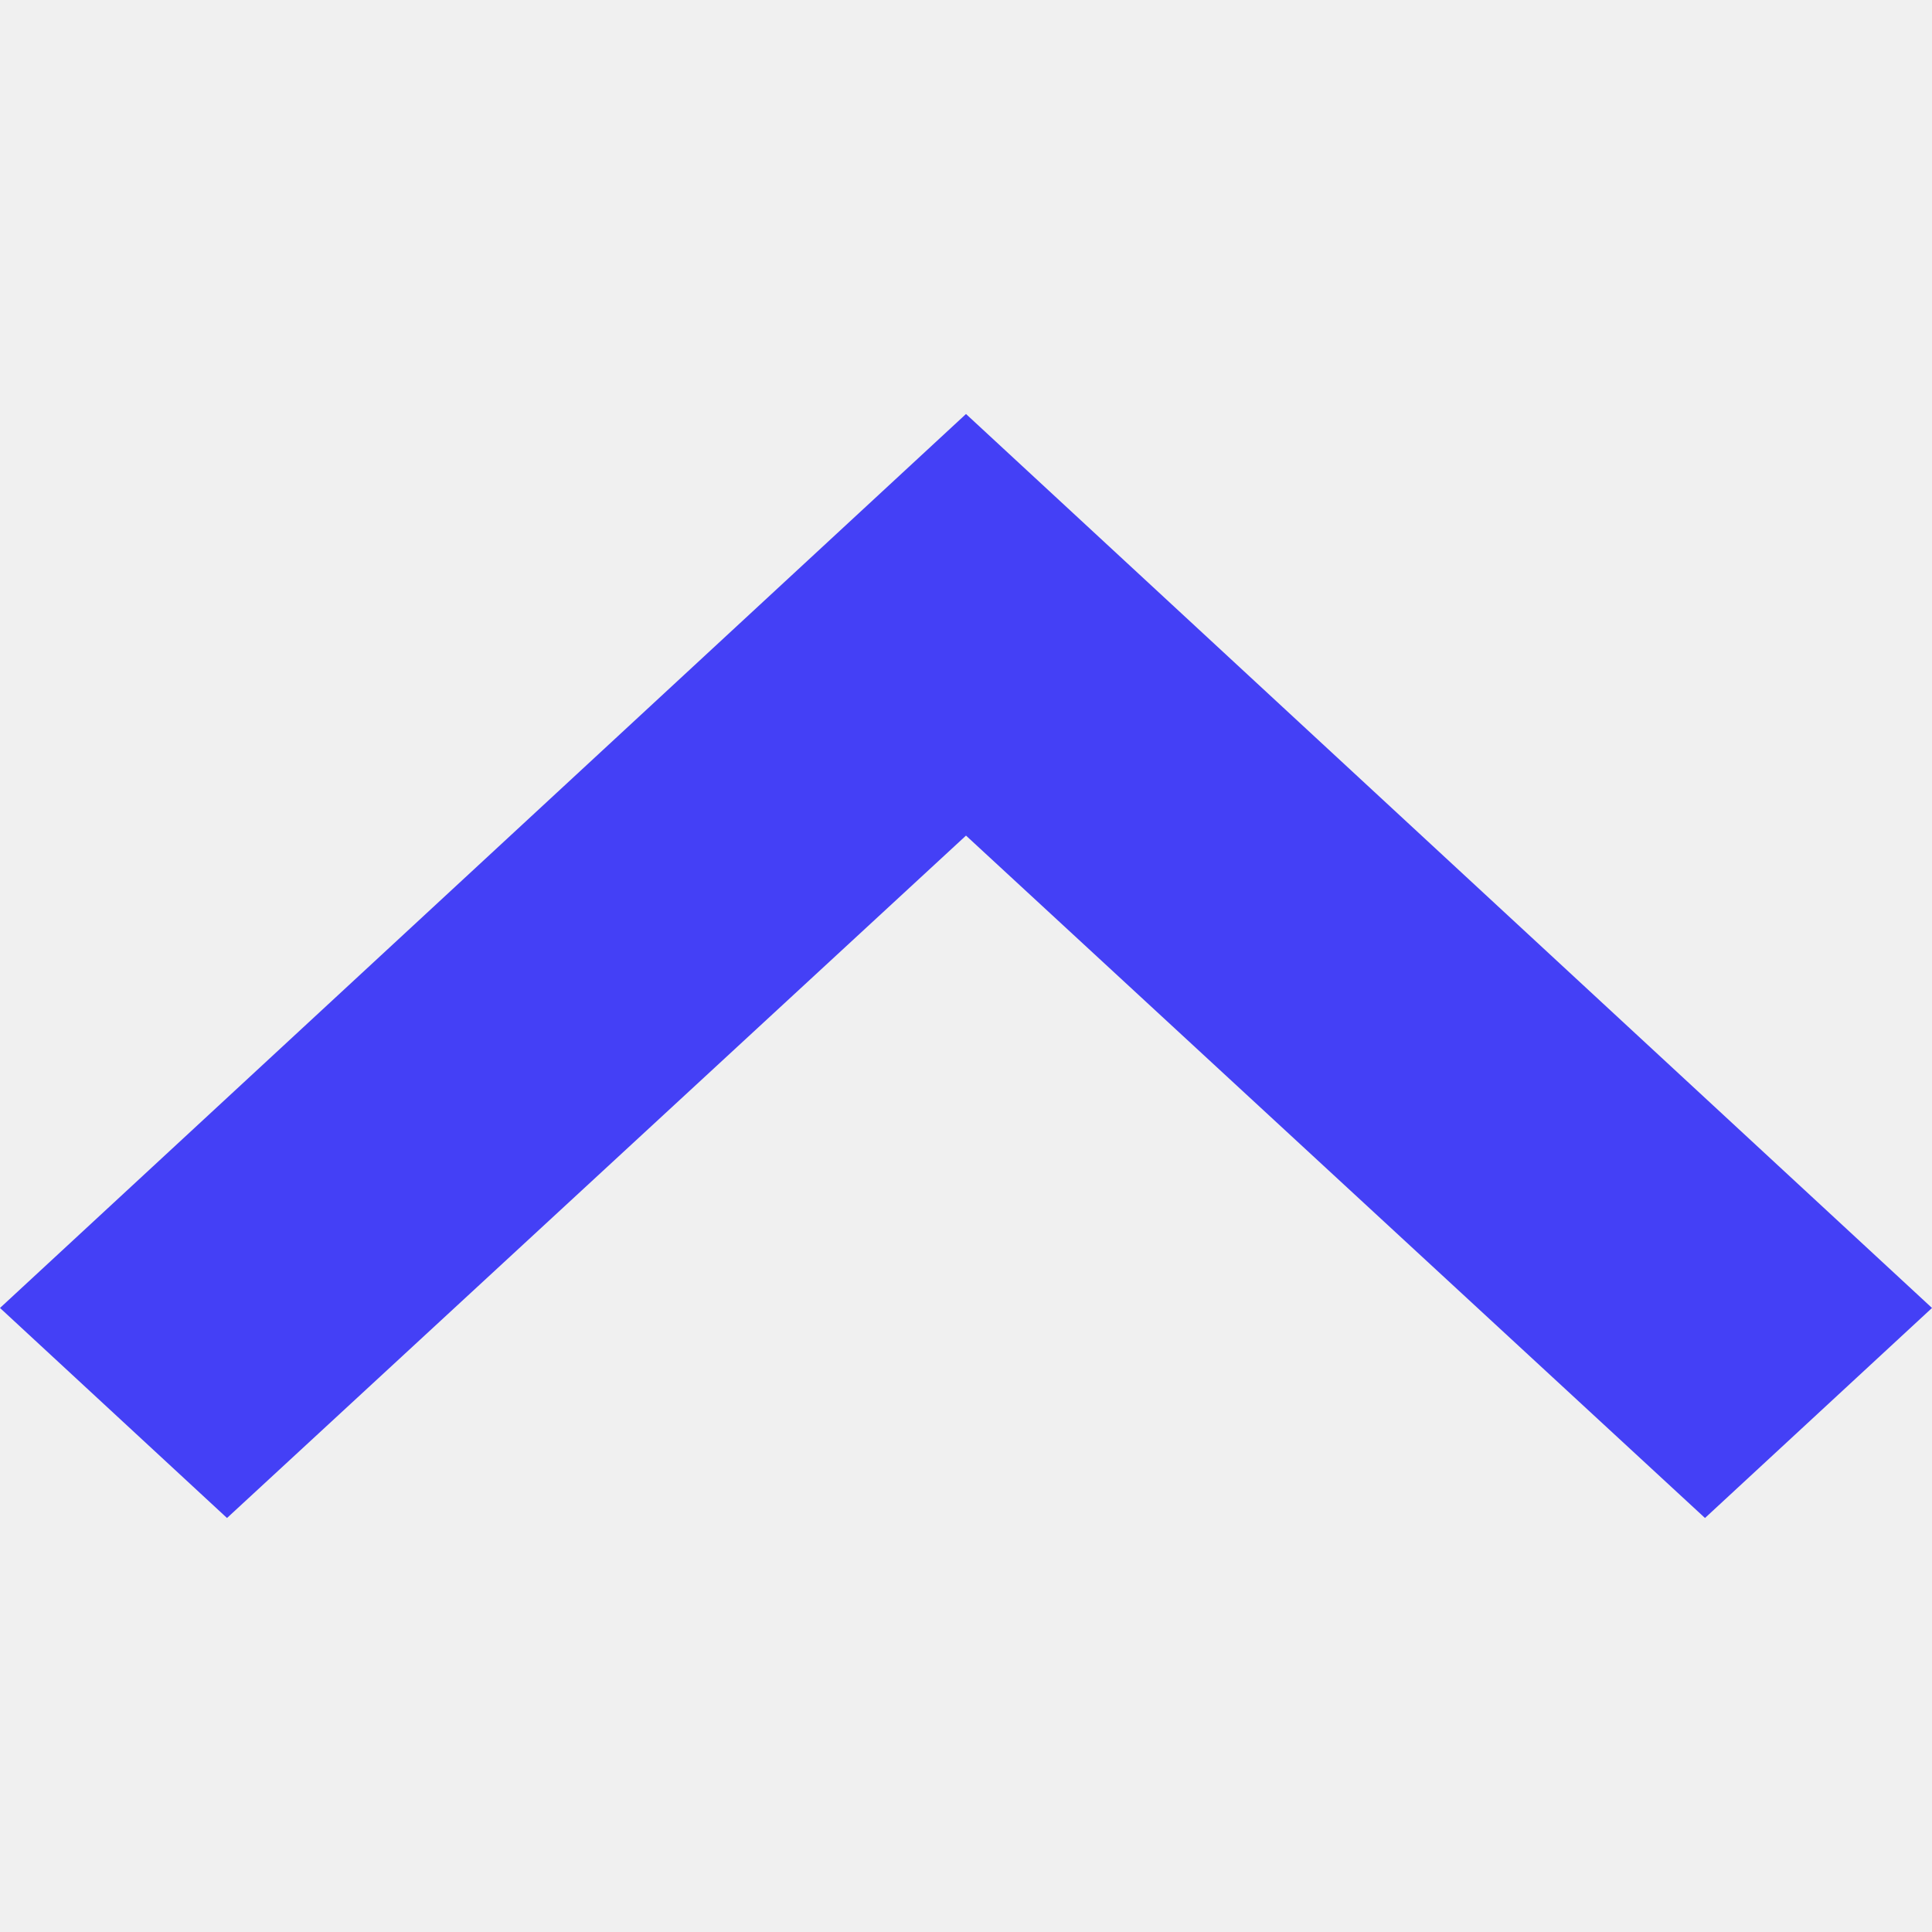
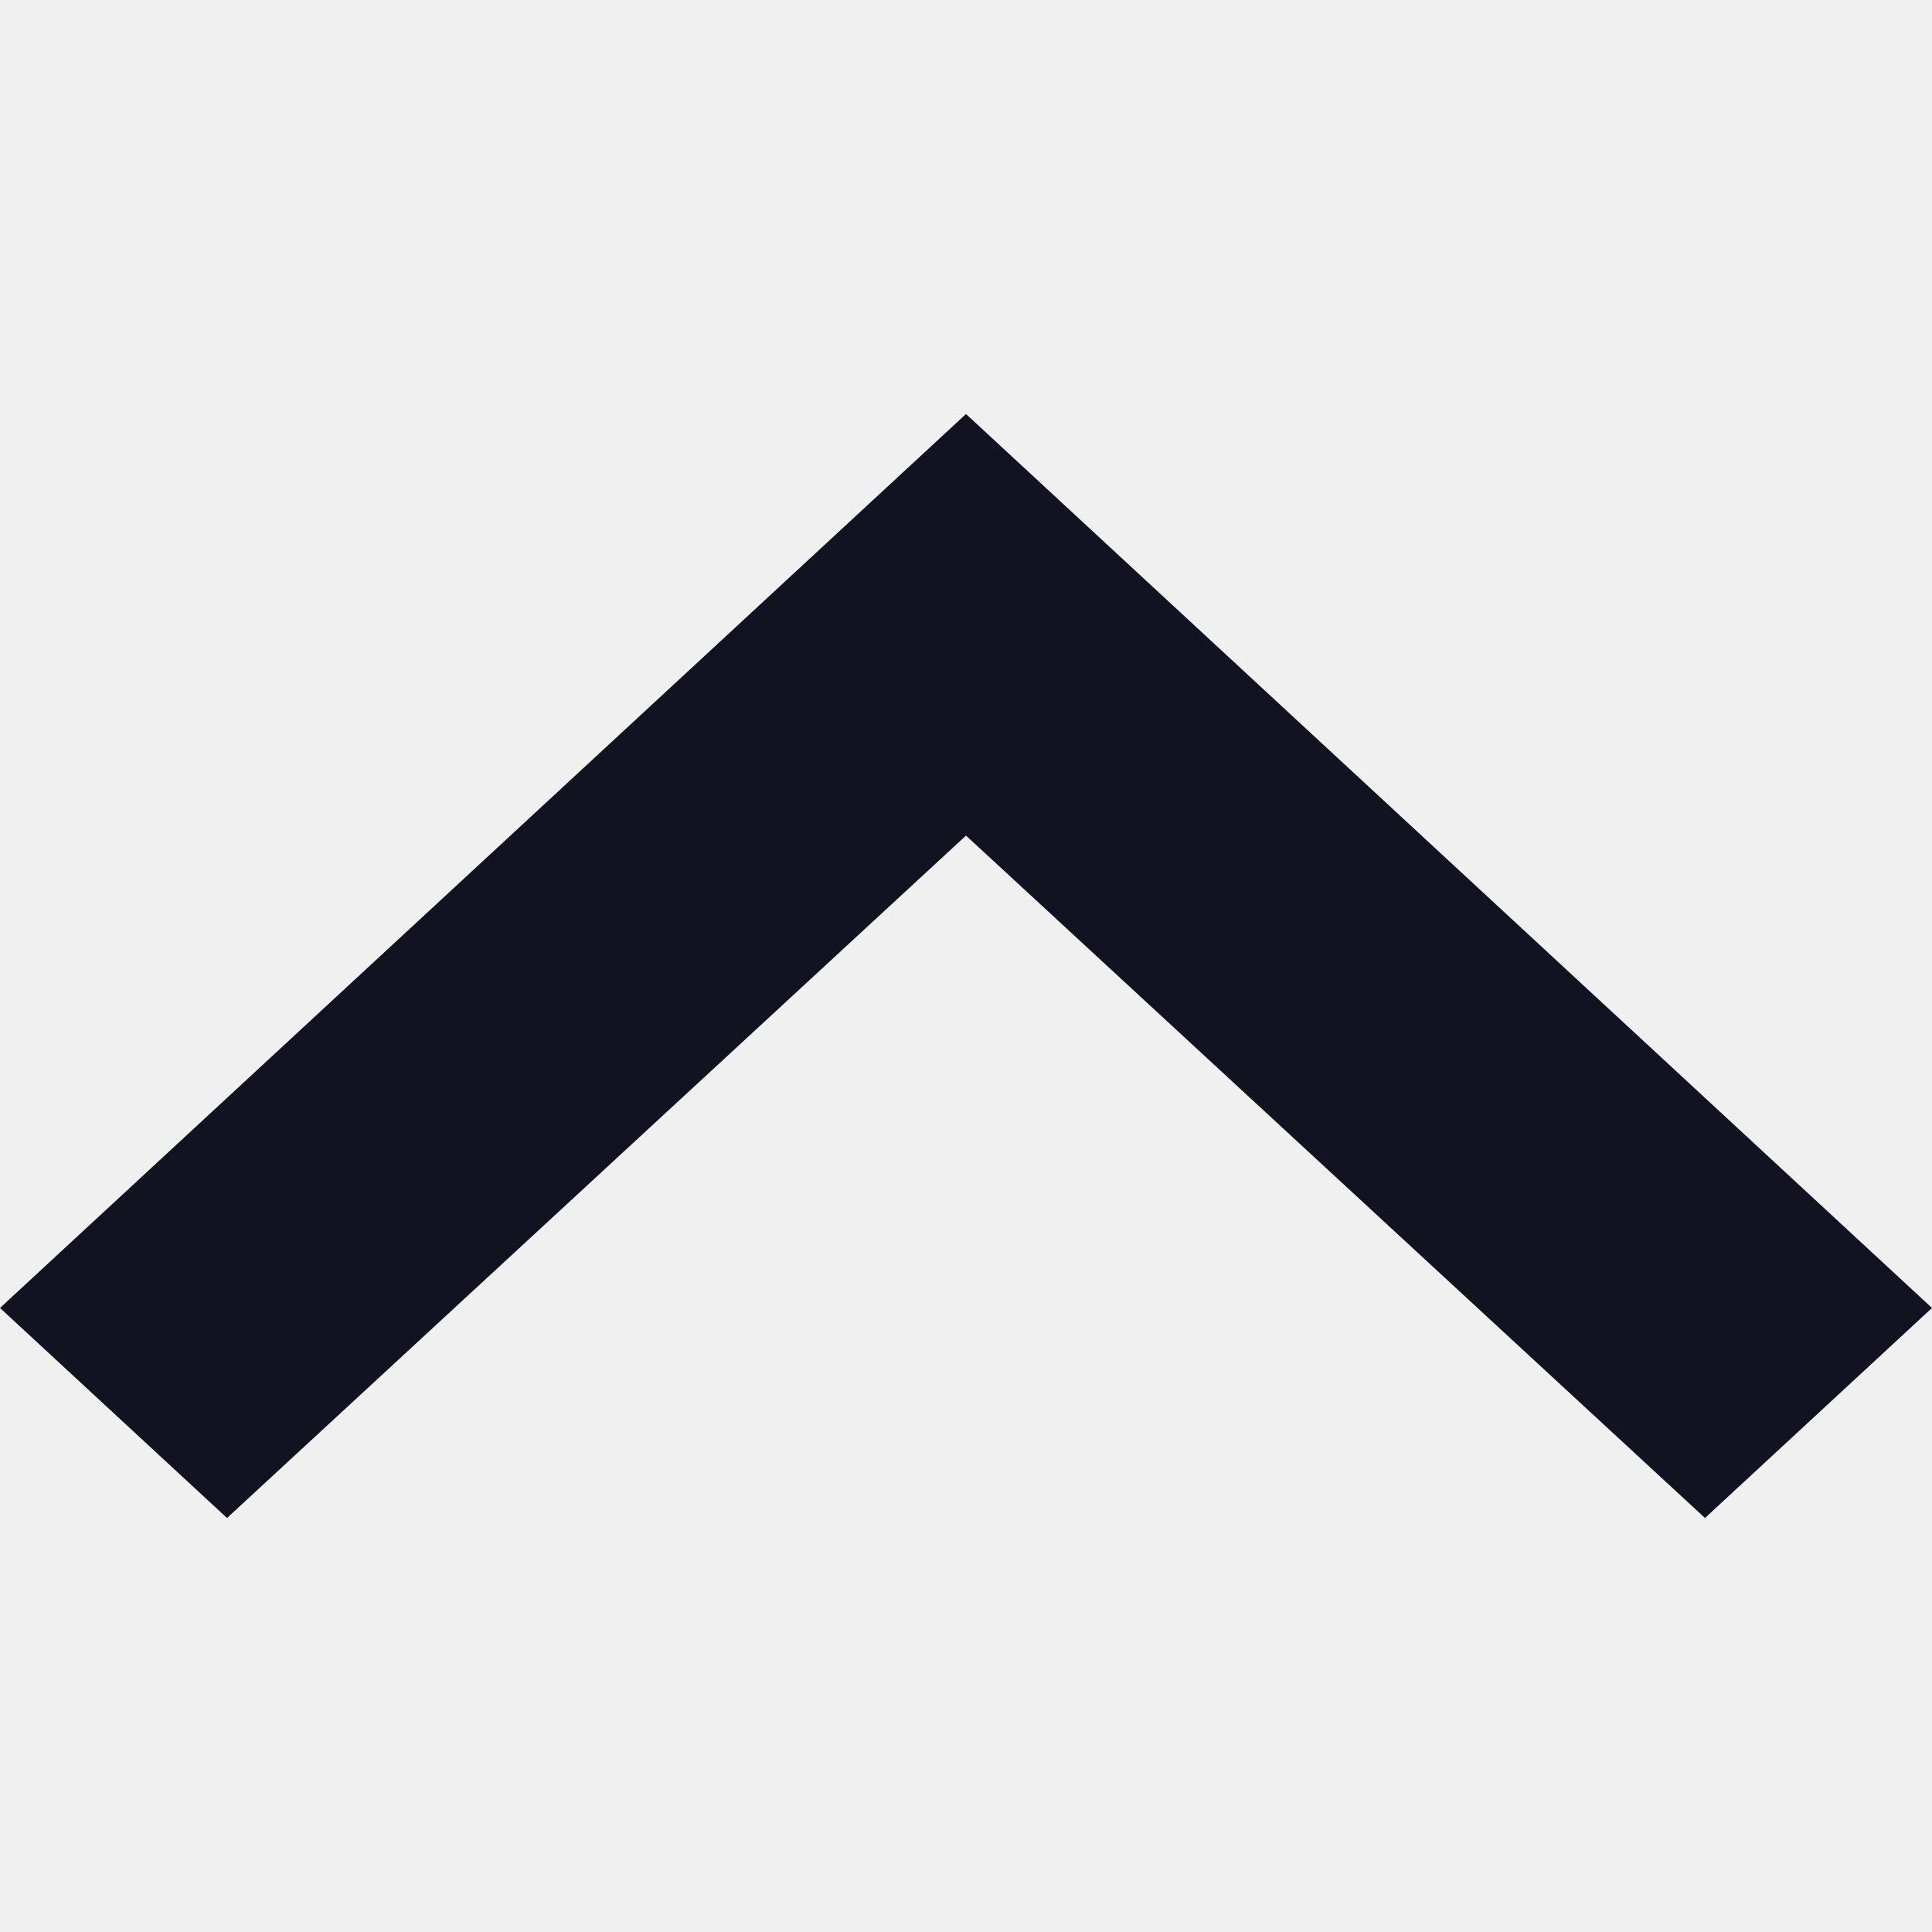
<svg xmlns="http://www.w3.org/2000/svg" width="14" height="14" viewBox="0 0 14 14" fill="none">
  <g clip-path="url(#clip0_262_201)">
-     <path d="M1.645 11L-2.83151e-07 9.478L7 3L14 9.478L12.355 11L7 6.055L1.645 11Z" fill="#4440F6" />
+     <path d="M1.645 11L-2.83151e-07 9.478L7 3L14 9.478L12.355 11L7 6.055L1.645 11Z" fill="#111321" />
  </g>
  <defs>
    <clipPath id="clip0_262_201">
      <rect width="14" height="14" fill="white" />
    </clipPath>
  </defs>
</svg>
